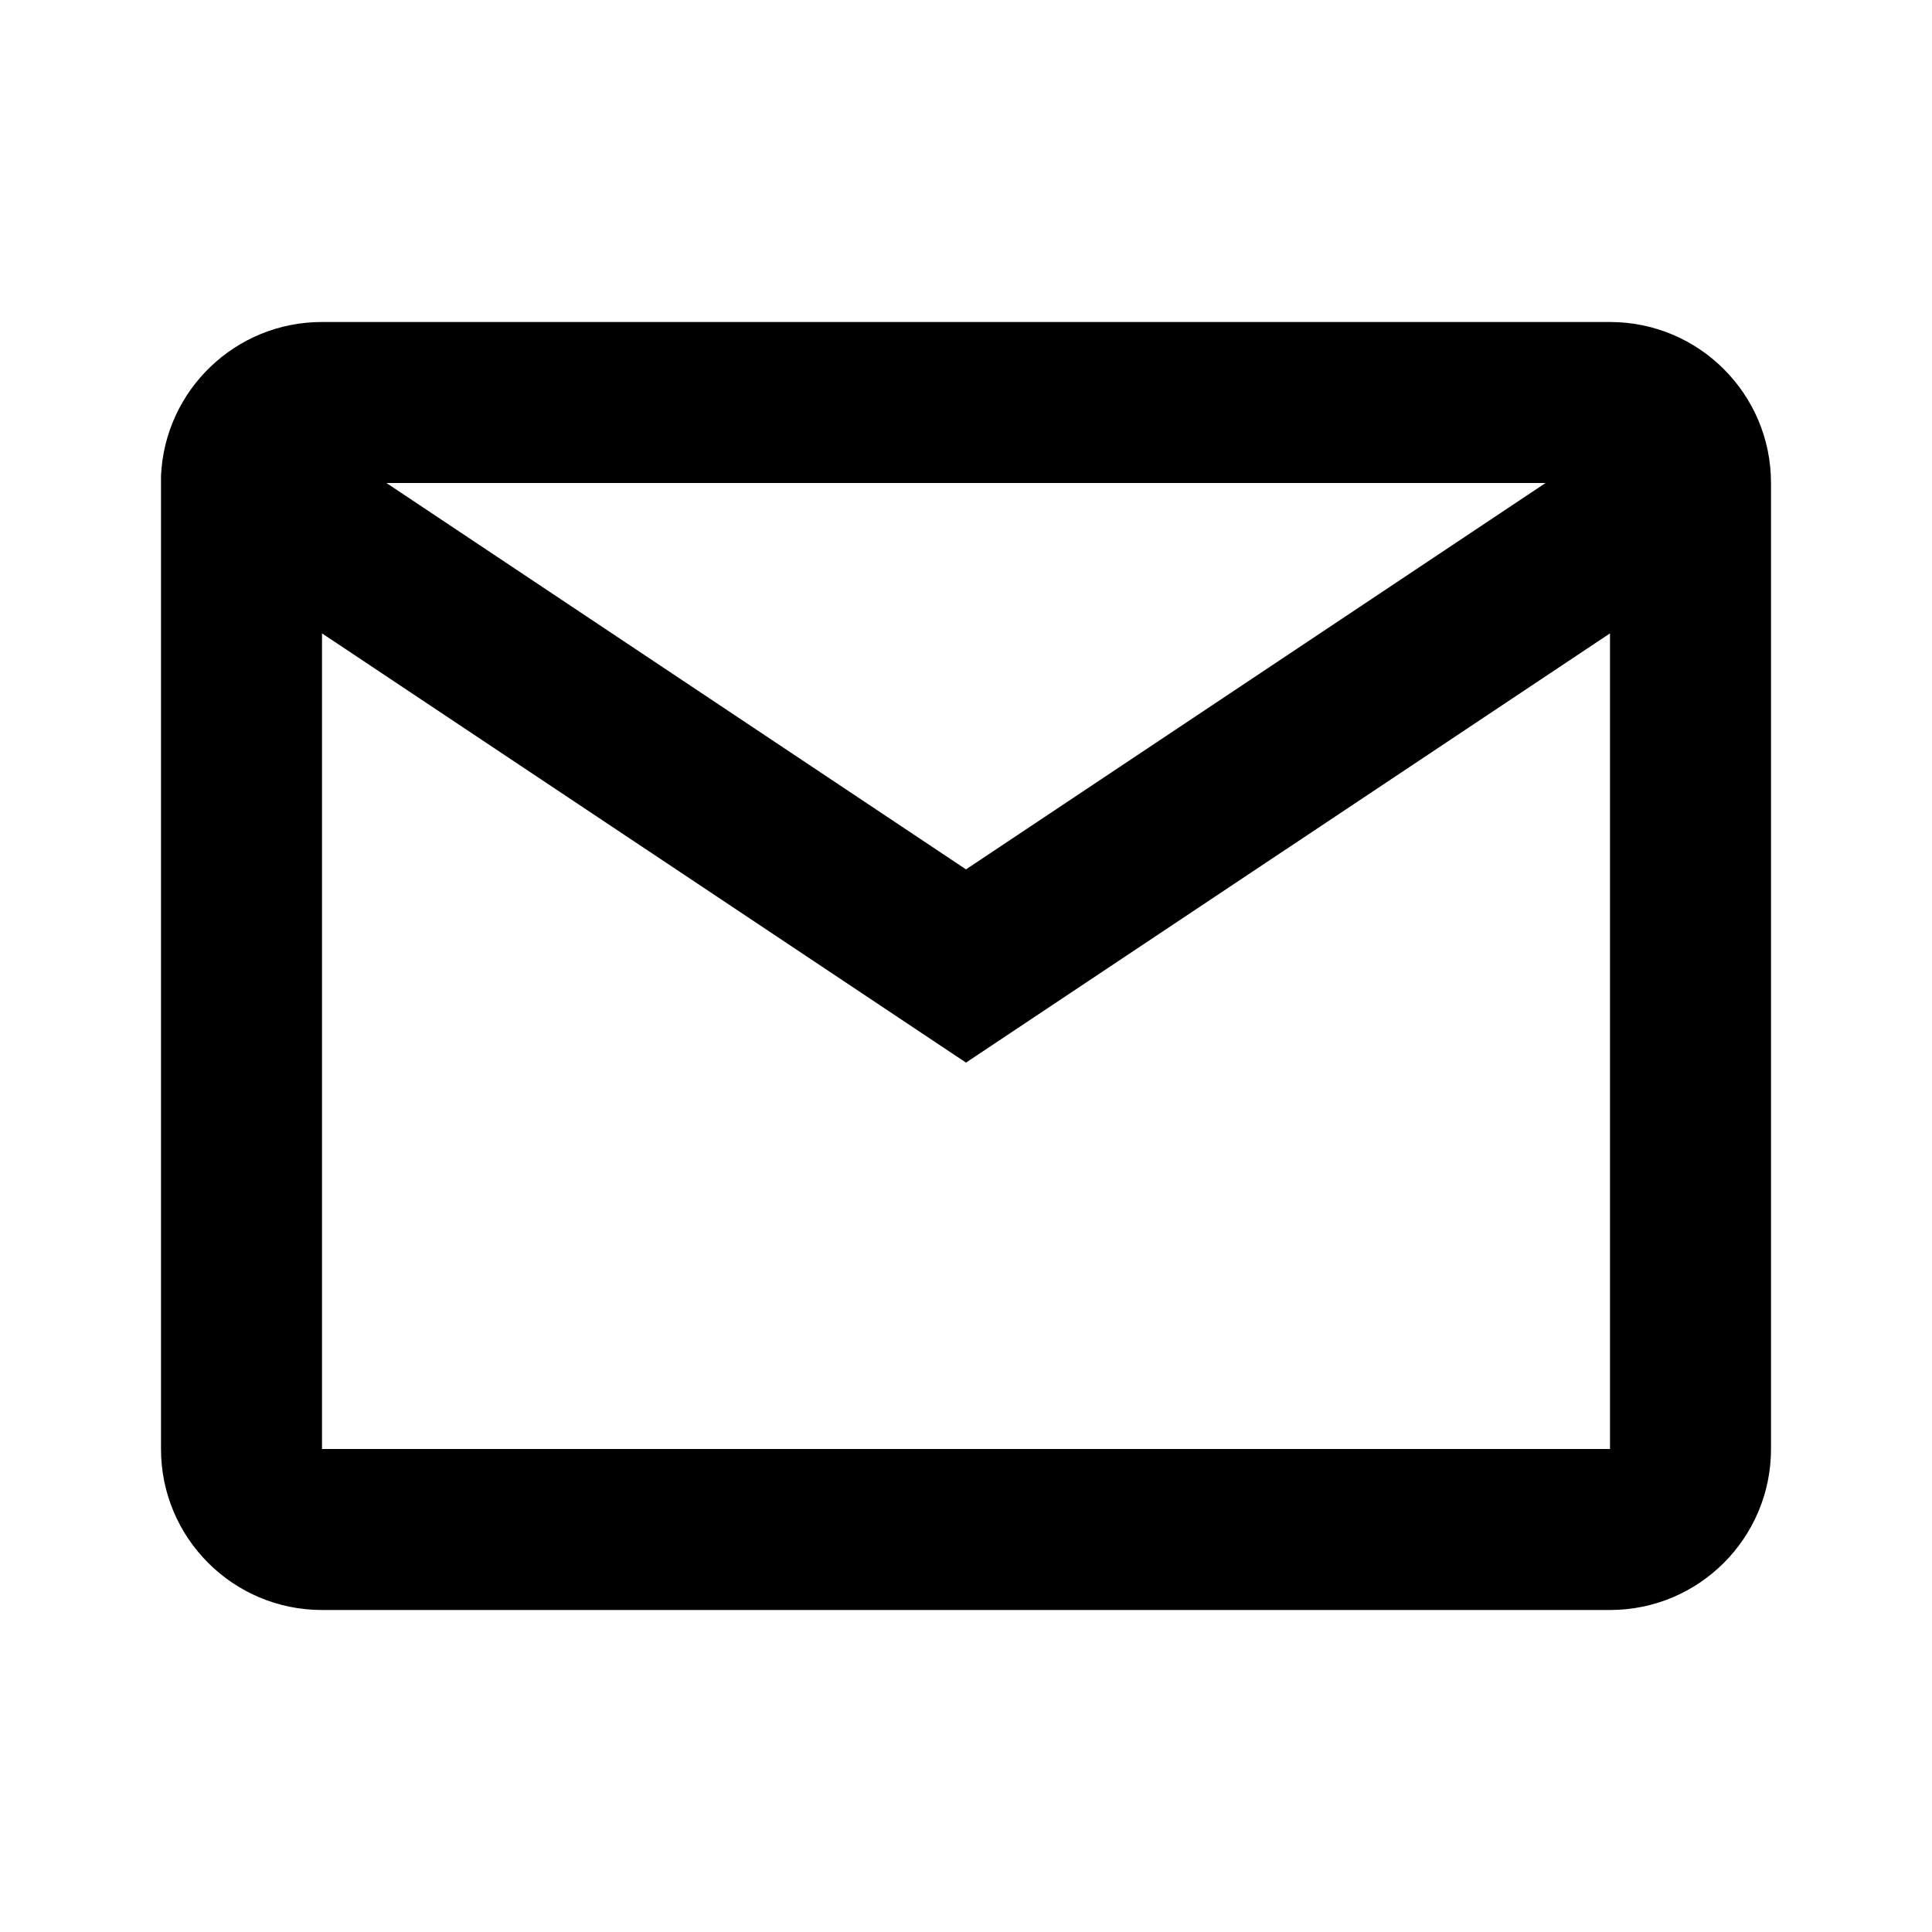
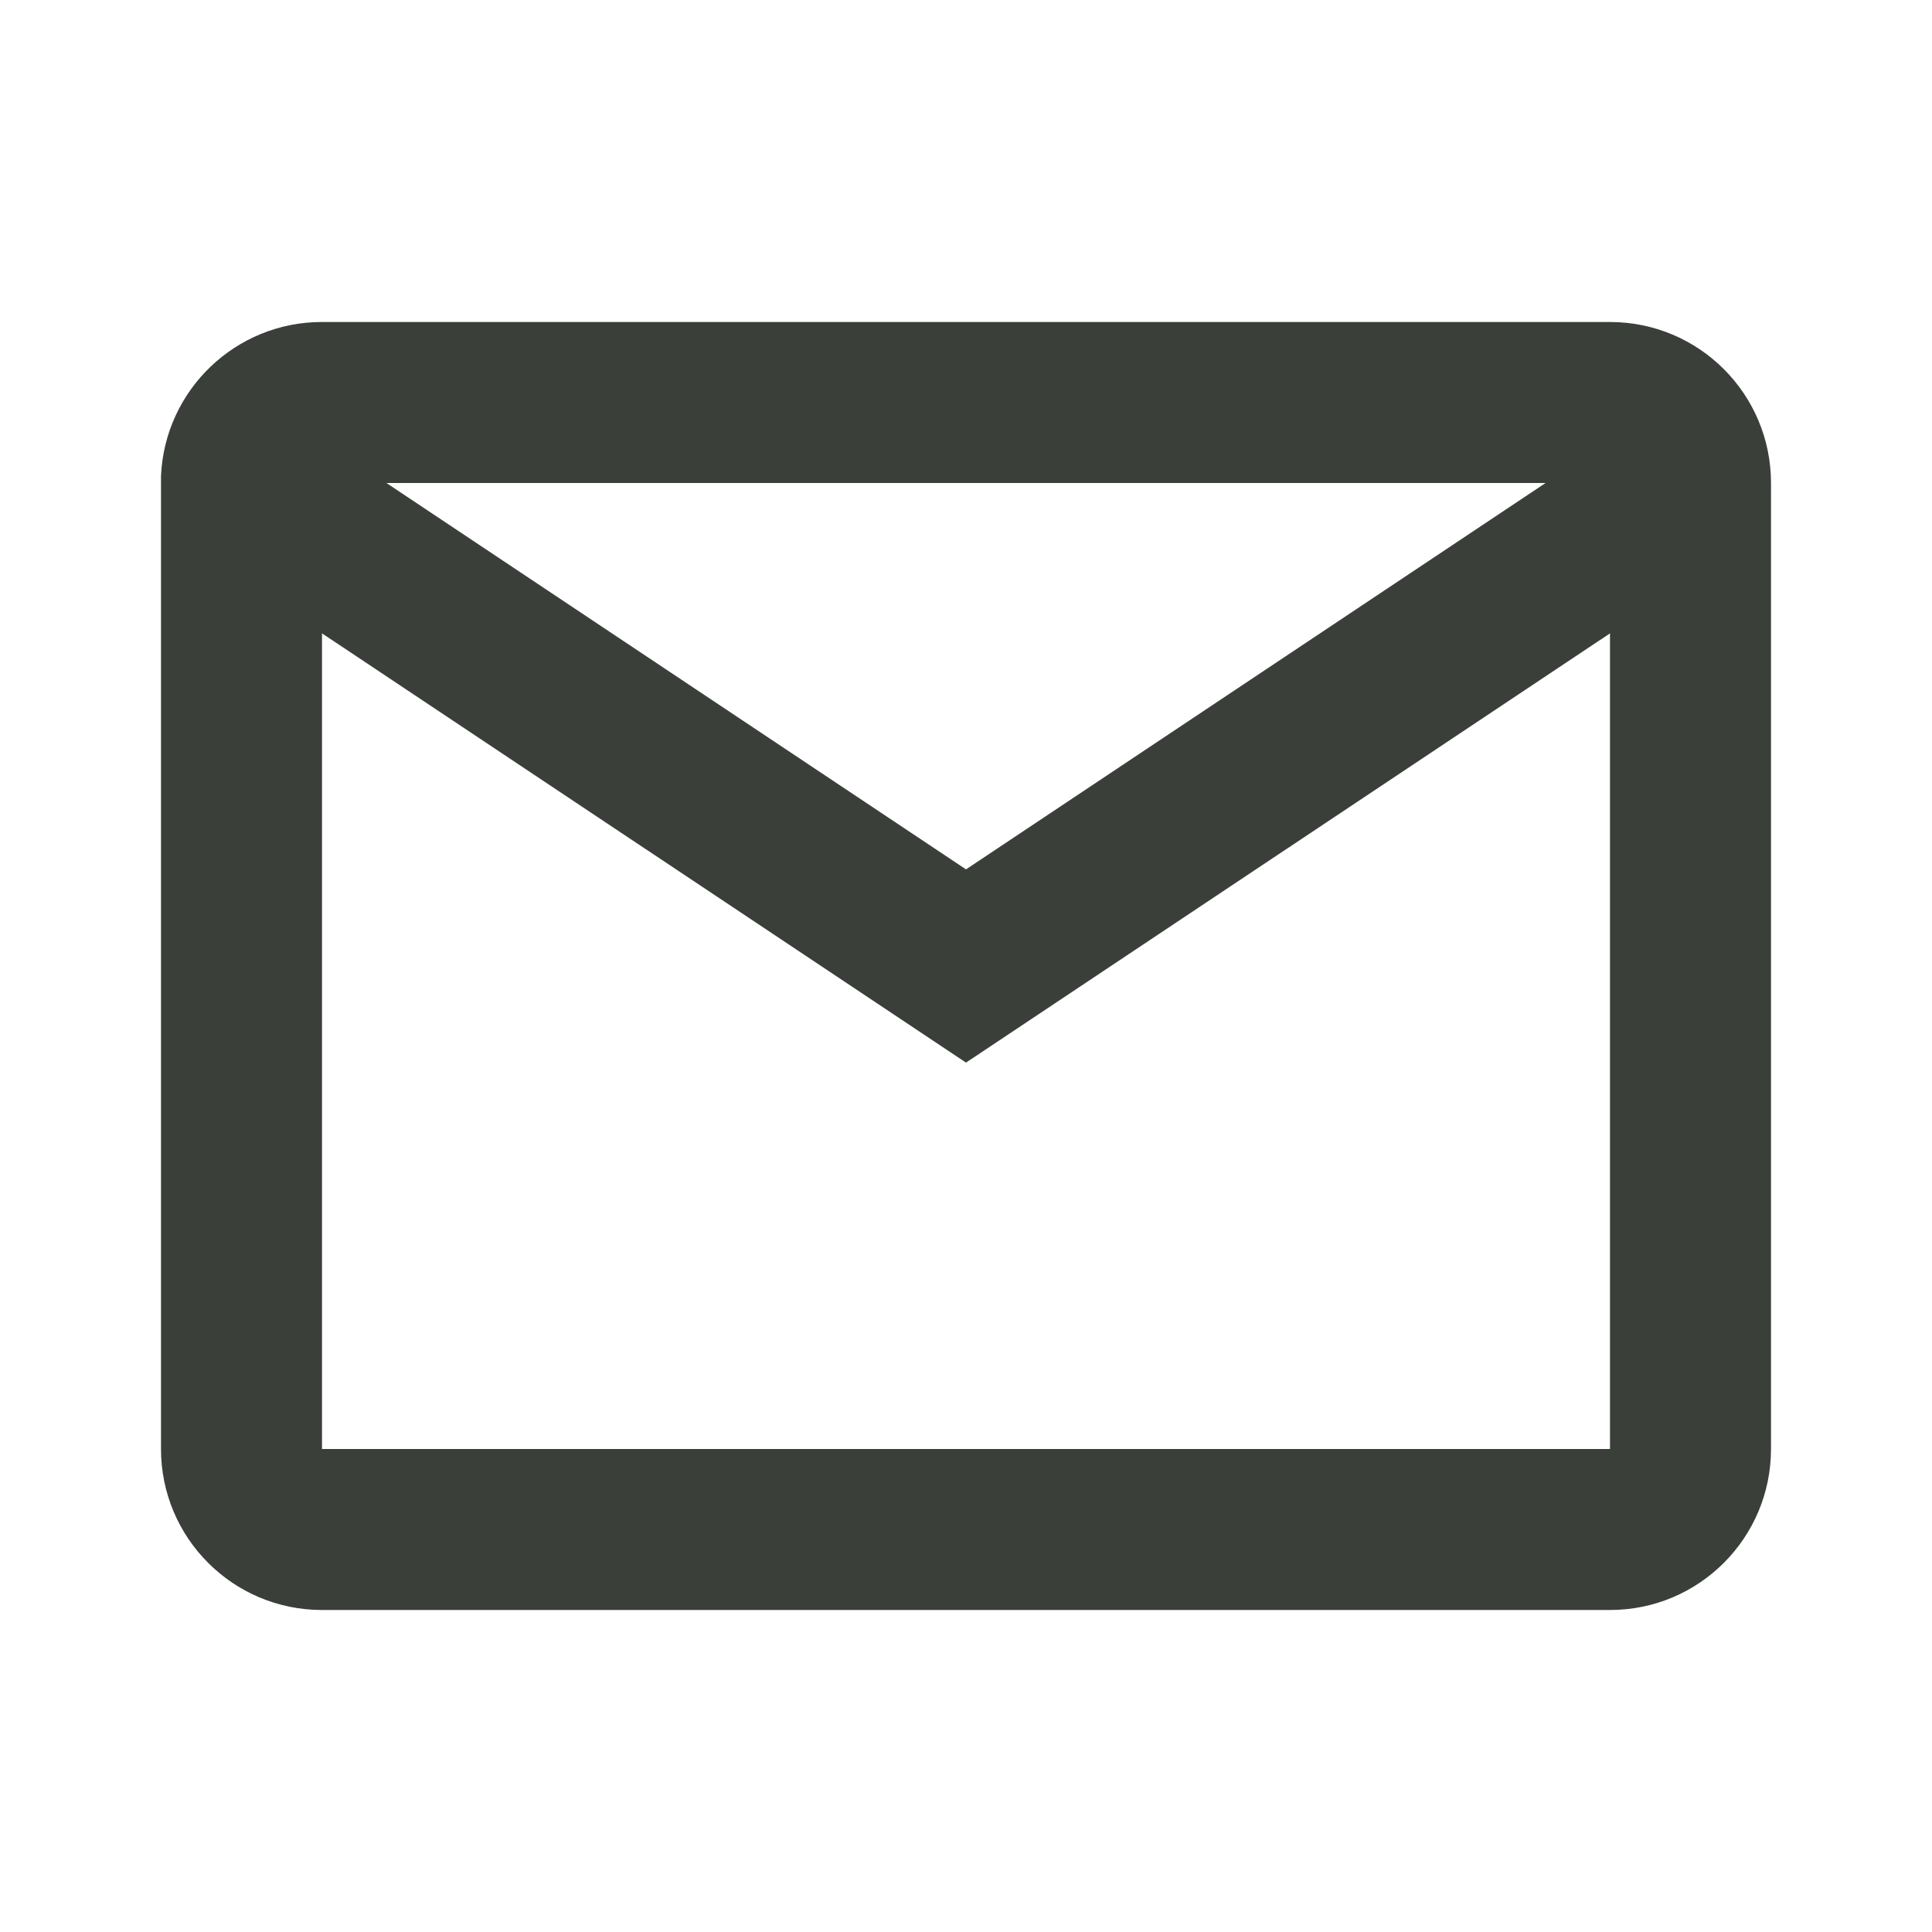
<svg xmlns="http://www.w3.org/2000/svg" width="24" height="24" viewBox="0 0 24 24" fill="none">
-   <path d="M20 20H4C2.895 20 2 19.105 2 18V5.913C2.047 4.843 2.929 3.999 4 4H20C21.105 4 22 4.895 22 6V18C22 19.105 21.105 20 20 20ZM4 7.868V18H20V7.868L12 13.2L4 7.868ZM4.8 6L12 10.8L19.2 6H4.8Z" fill="black" />
+   <path d="M20 20H4C2.895 20 2 19.105 2 18V5.913C2.047 4.843 2.929 3.999 4 4H20C21.105 4 22 4.895 22 6V18C22 19.105 21.105 20 20 20ZM4 7.868V18H20V7.868L12 13.2L4 7.868ZM4.8 6L12 10.8L19.2 6H4.8Z" fill="#3a3f3a" />
</svg>
